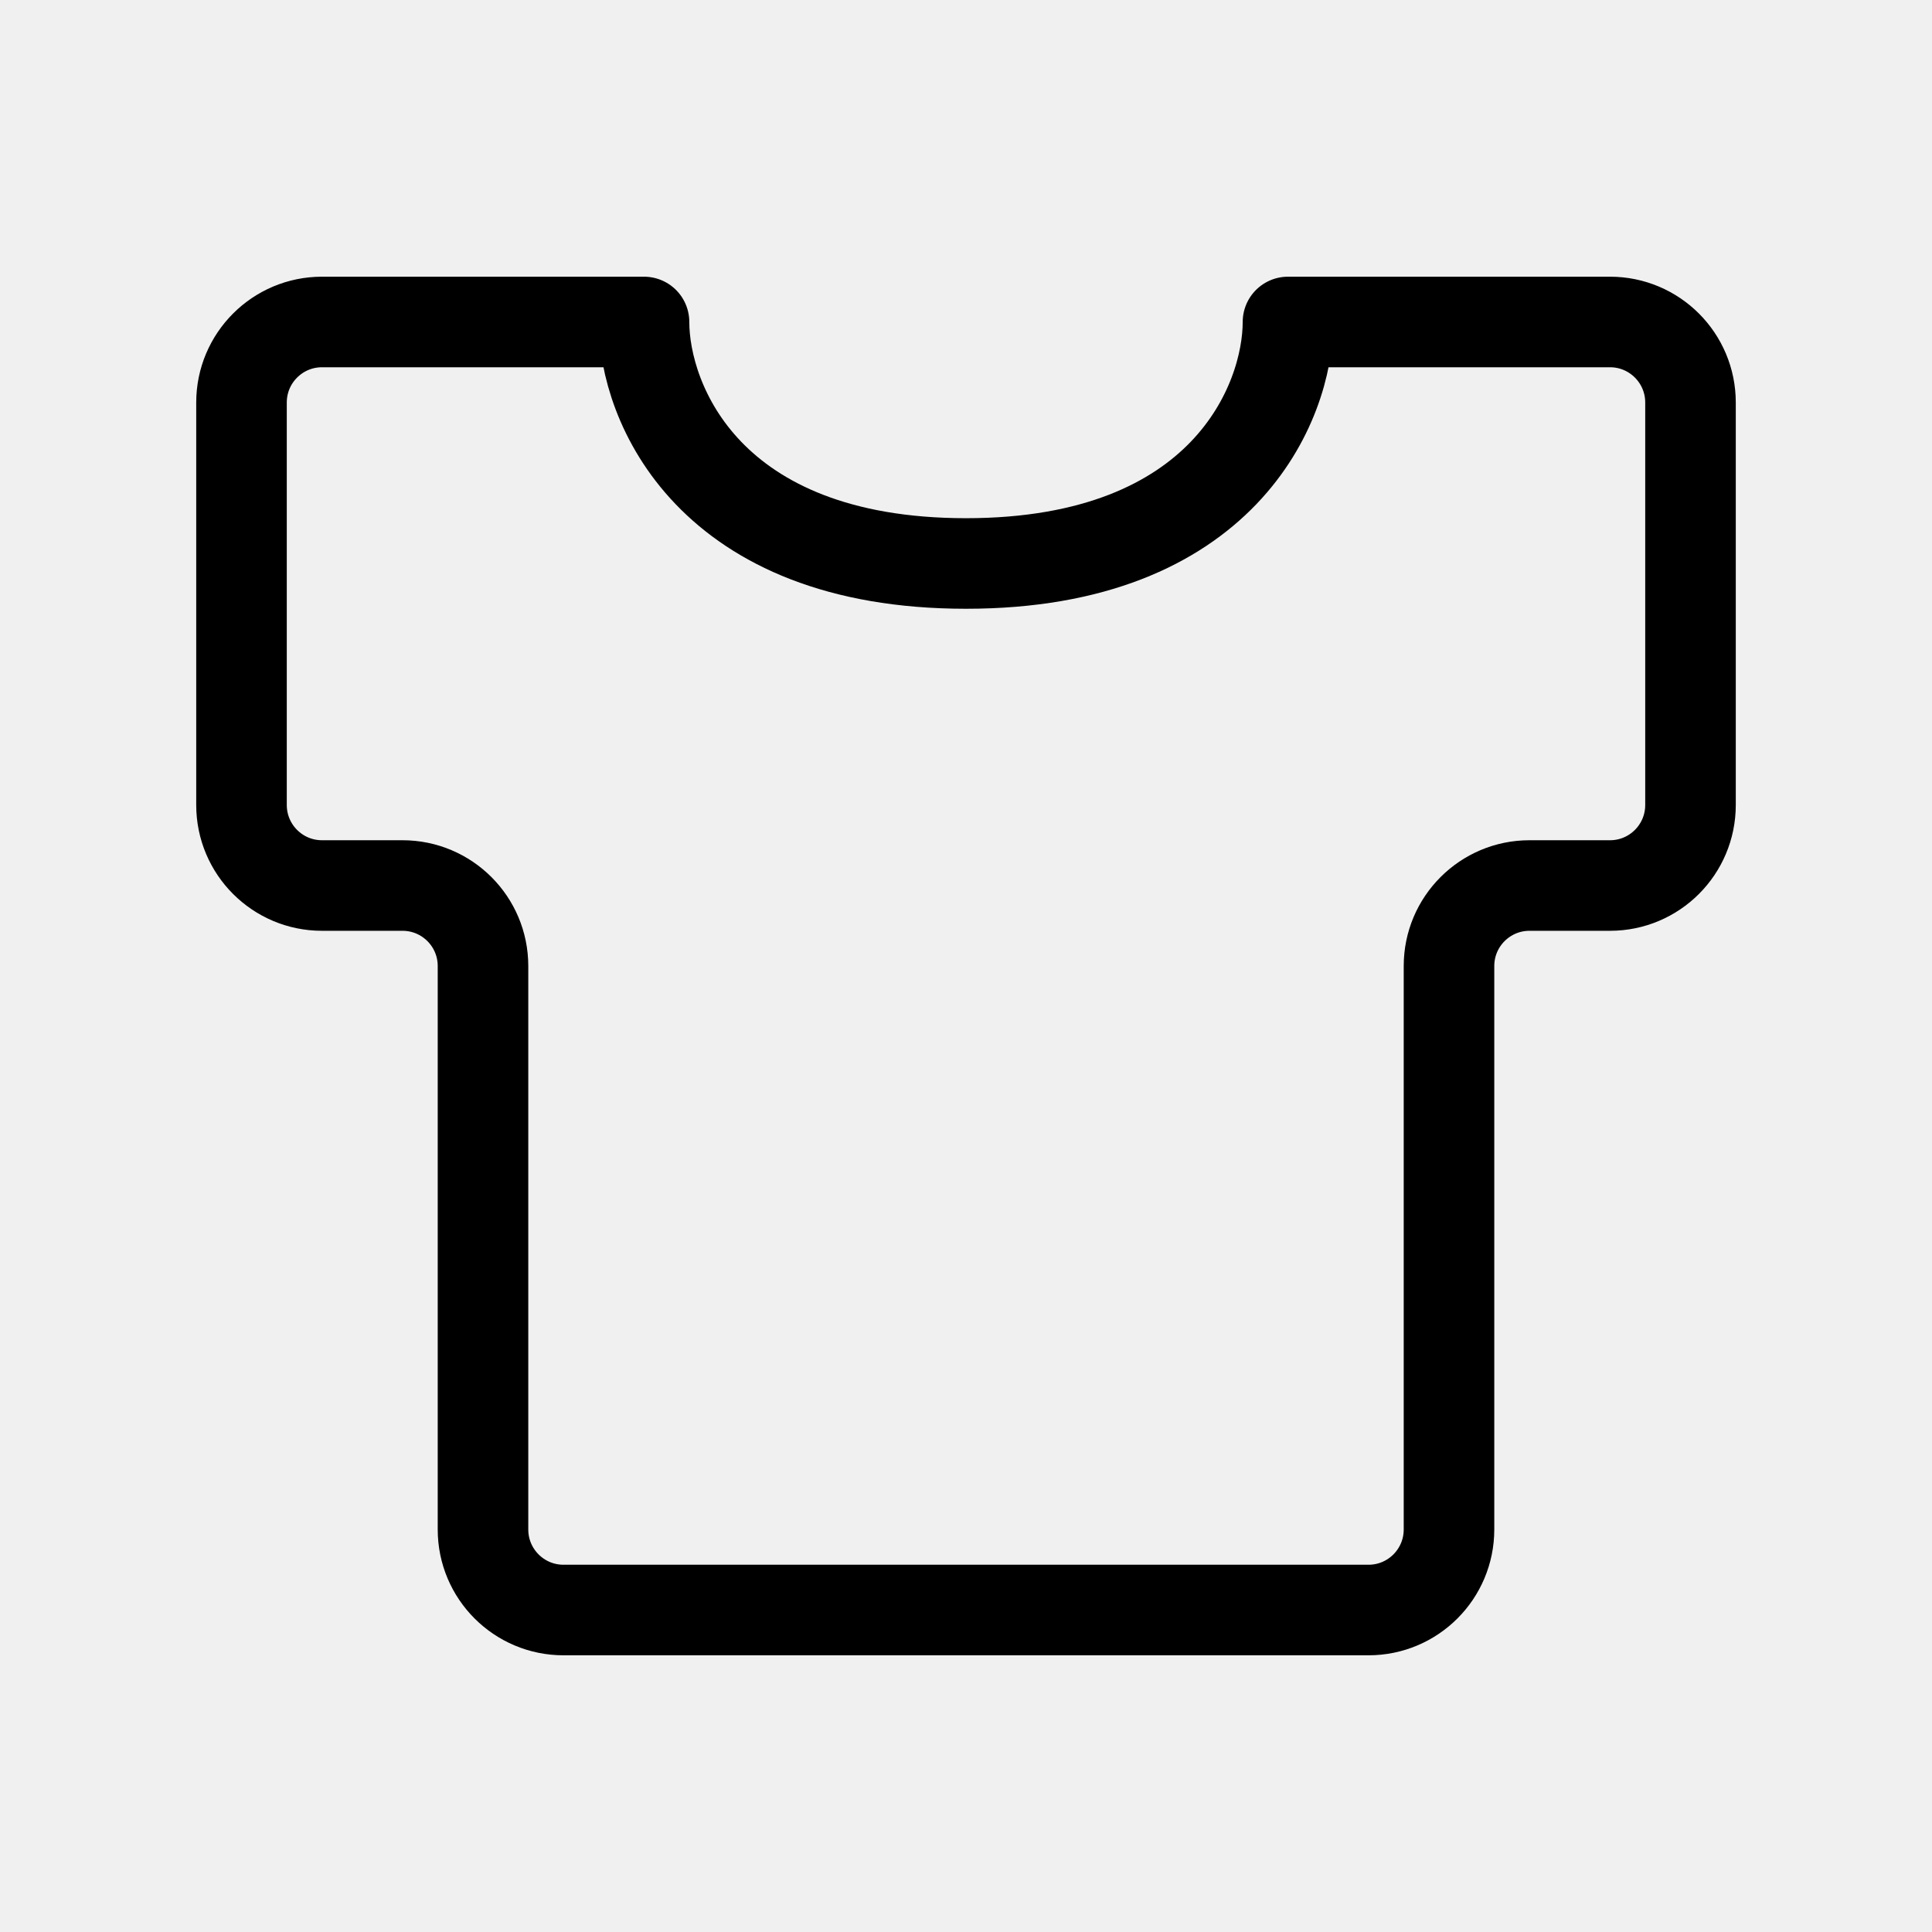
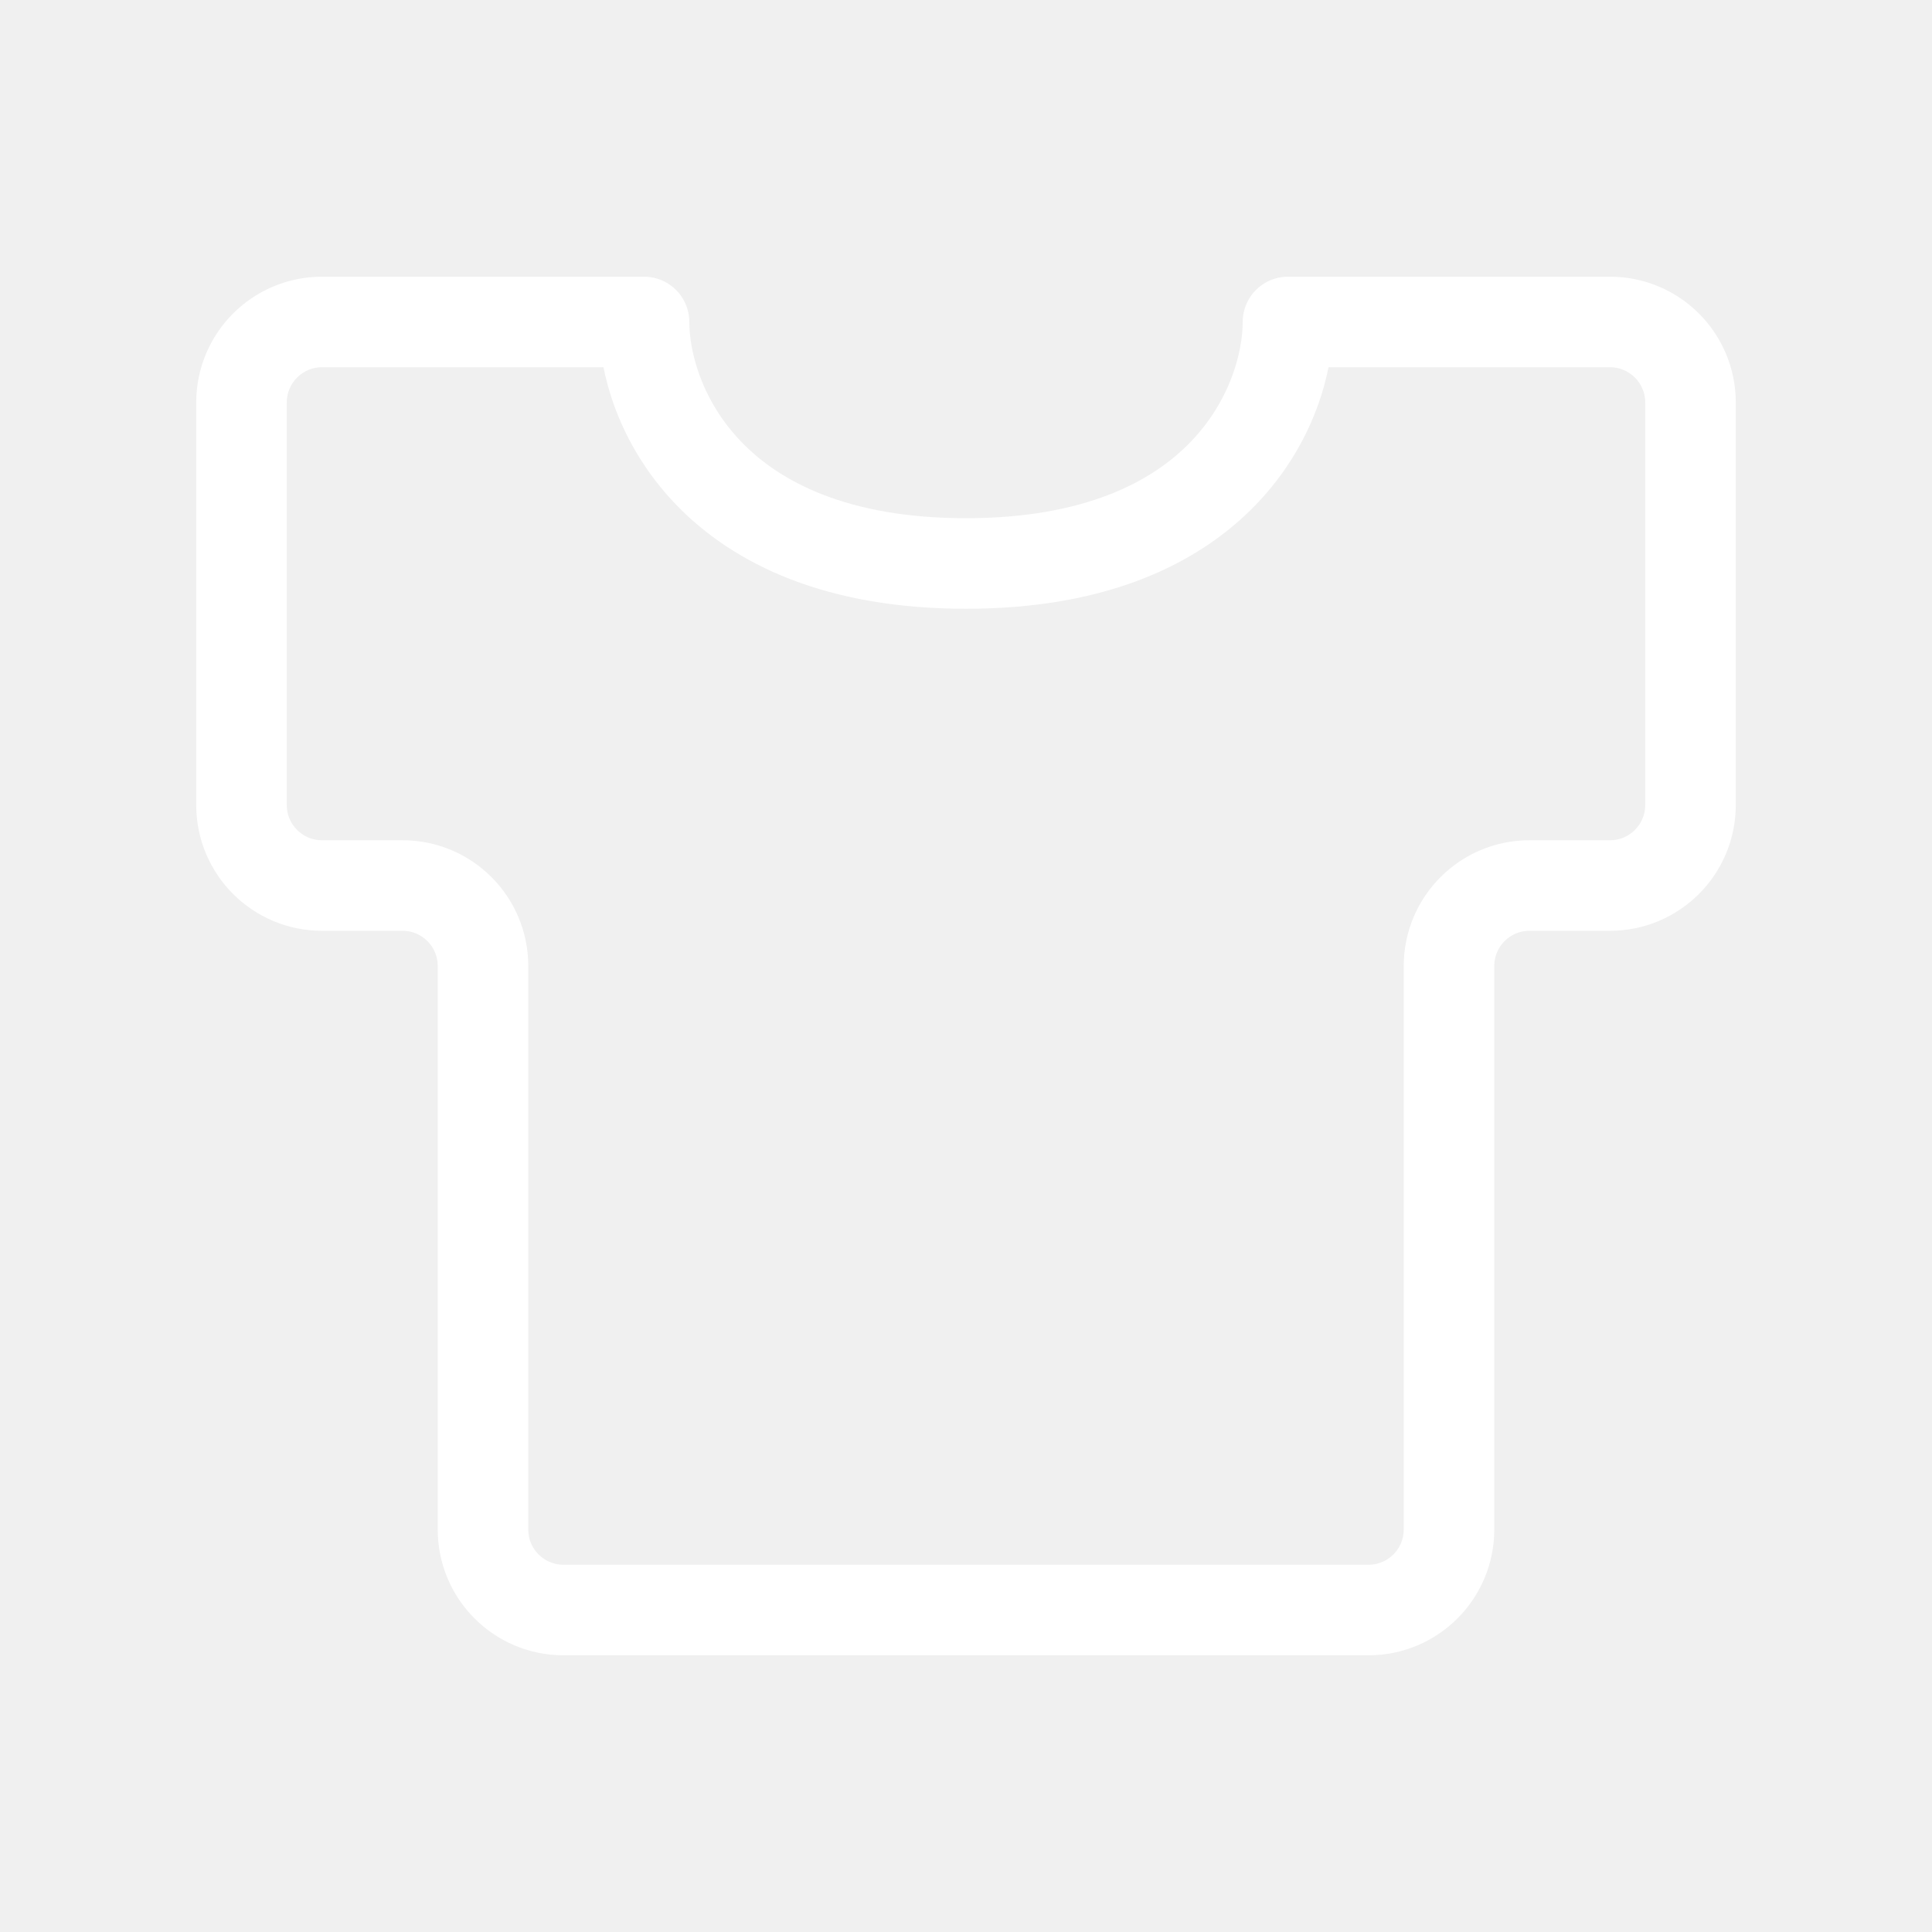
<svg xmlns="http://www.w3.org/2000/svg" width="32" height="32" viewBox="0 0 32 32" fill="none">
-   <path d="M4 13.333V6.667C4 5.93 4.597 5.333 5.333 5.333H10.667C10.667 6.667 11.733 9.333 16 9.333C20.267 9.333 21.333 6.667 21.333 5.333H26.667C27.403 5.333 28 5.93 28 6.667V13.333C28 14.07 27.403 14.667 26.667 14.667H25.333C24.597 14.667 24 15.264 24 16V25.333C24 26.07 23.403 26.667 22.667 26.667H9.333C8.597 26.667 8 26.07 8 25.333V16C8 15.264 7.403 14.667 6.667 14.667H5.333C4.597 14.667 4 14.07 4 13.333Z" stroke="black" stroke-width="1.5" stroke-linecap="round" stroke-linejoin="round" />
+   <path d="M4 13.333V6.667C4 5.93 4.597 5.333 5.333 5.333H10.667C10.667 6.667 11.733 9.333 16 9.333C20.267 9.333 21.333 6.667 21.333 5.333H26.667C27.403 5.333 28 5.93 28 6.667V13.333C28 14.07 27.403 14.667 26.667 14.667H25.333C24.597 14.667 24 15.264 24 16V25.333C24 26.07 23.403 26.667 22.667 26.667H9.333C8.597 26.667 8 26.07 8 25.333V16C8 15.264 7.403 14.667 6.667 14.667H5.333C4.597 14.667 4 14.07 4 13.333Z" stroke="#fff" stroke-width="1.5" stroke-linecap="round" stroke-linejoin="round" />
</svg>
